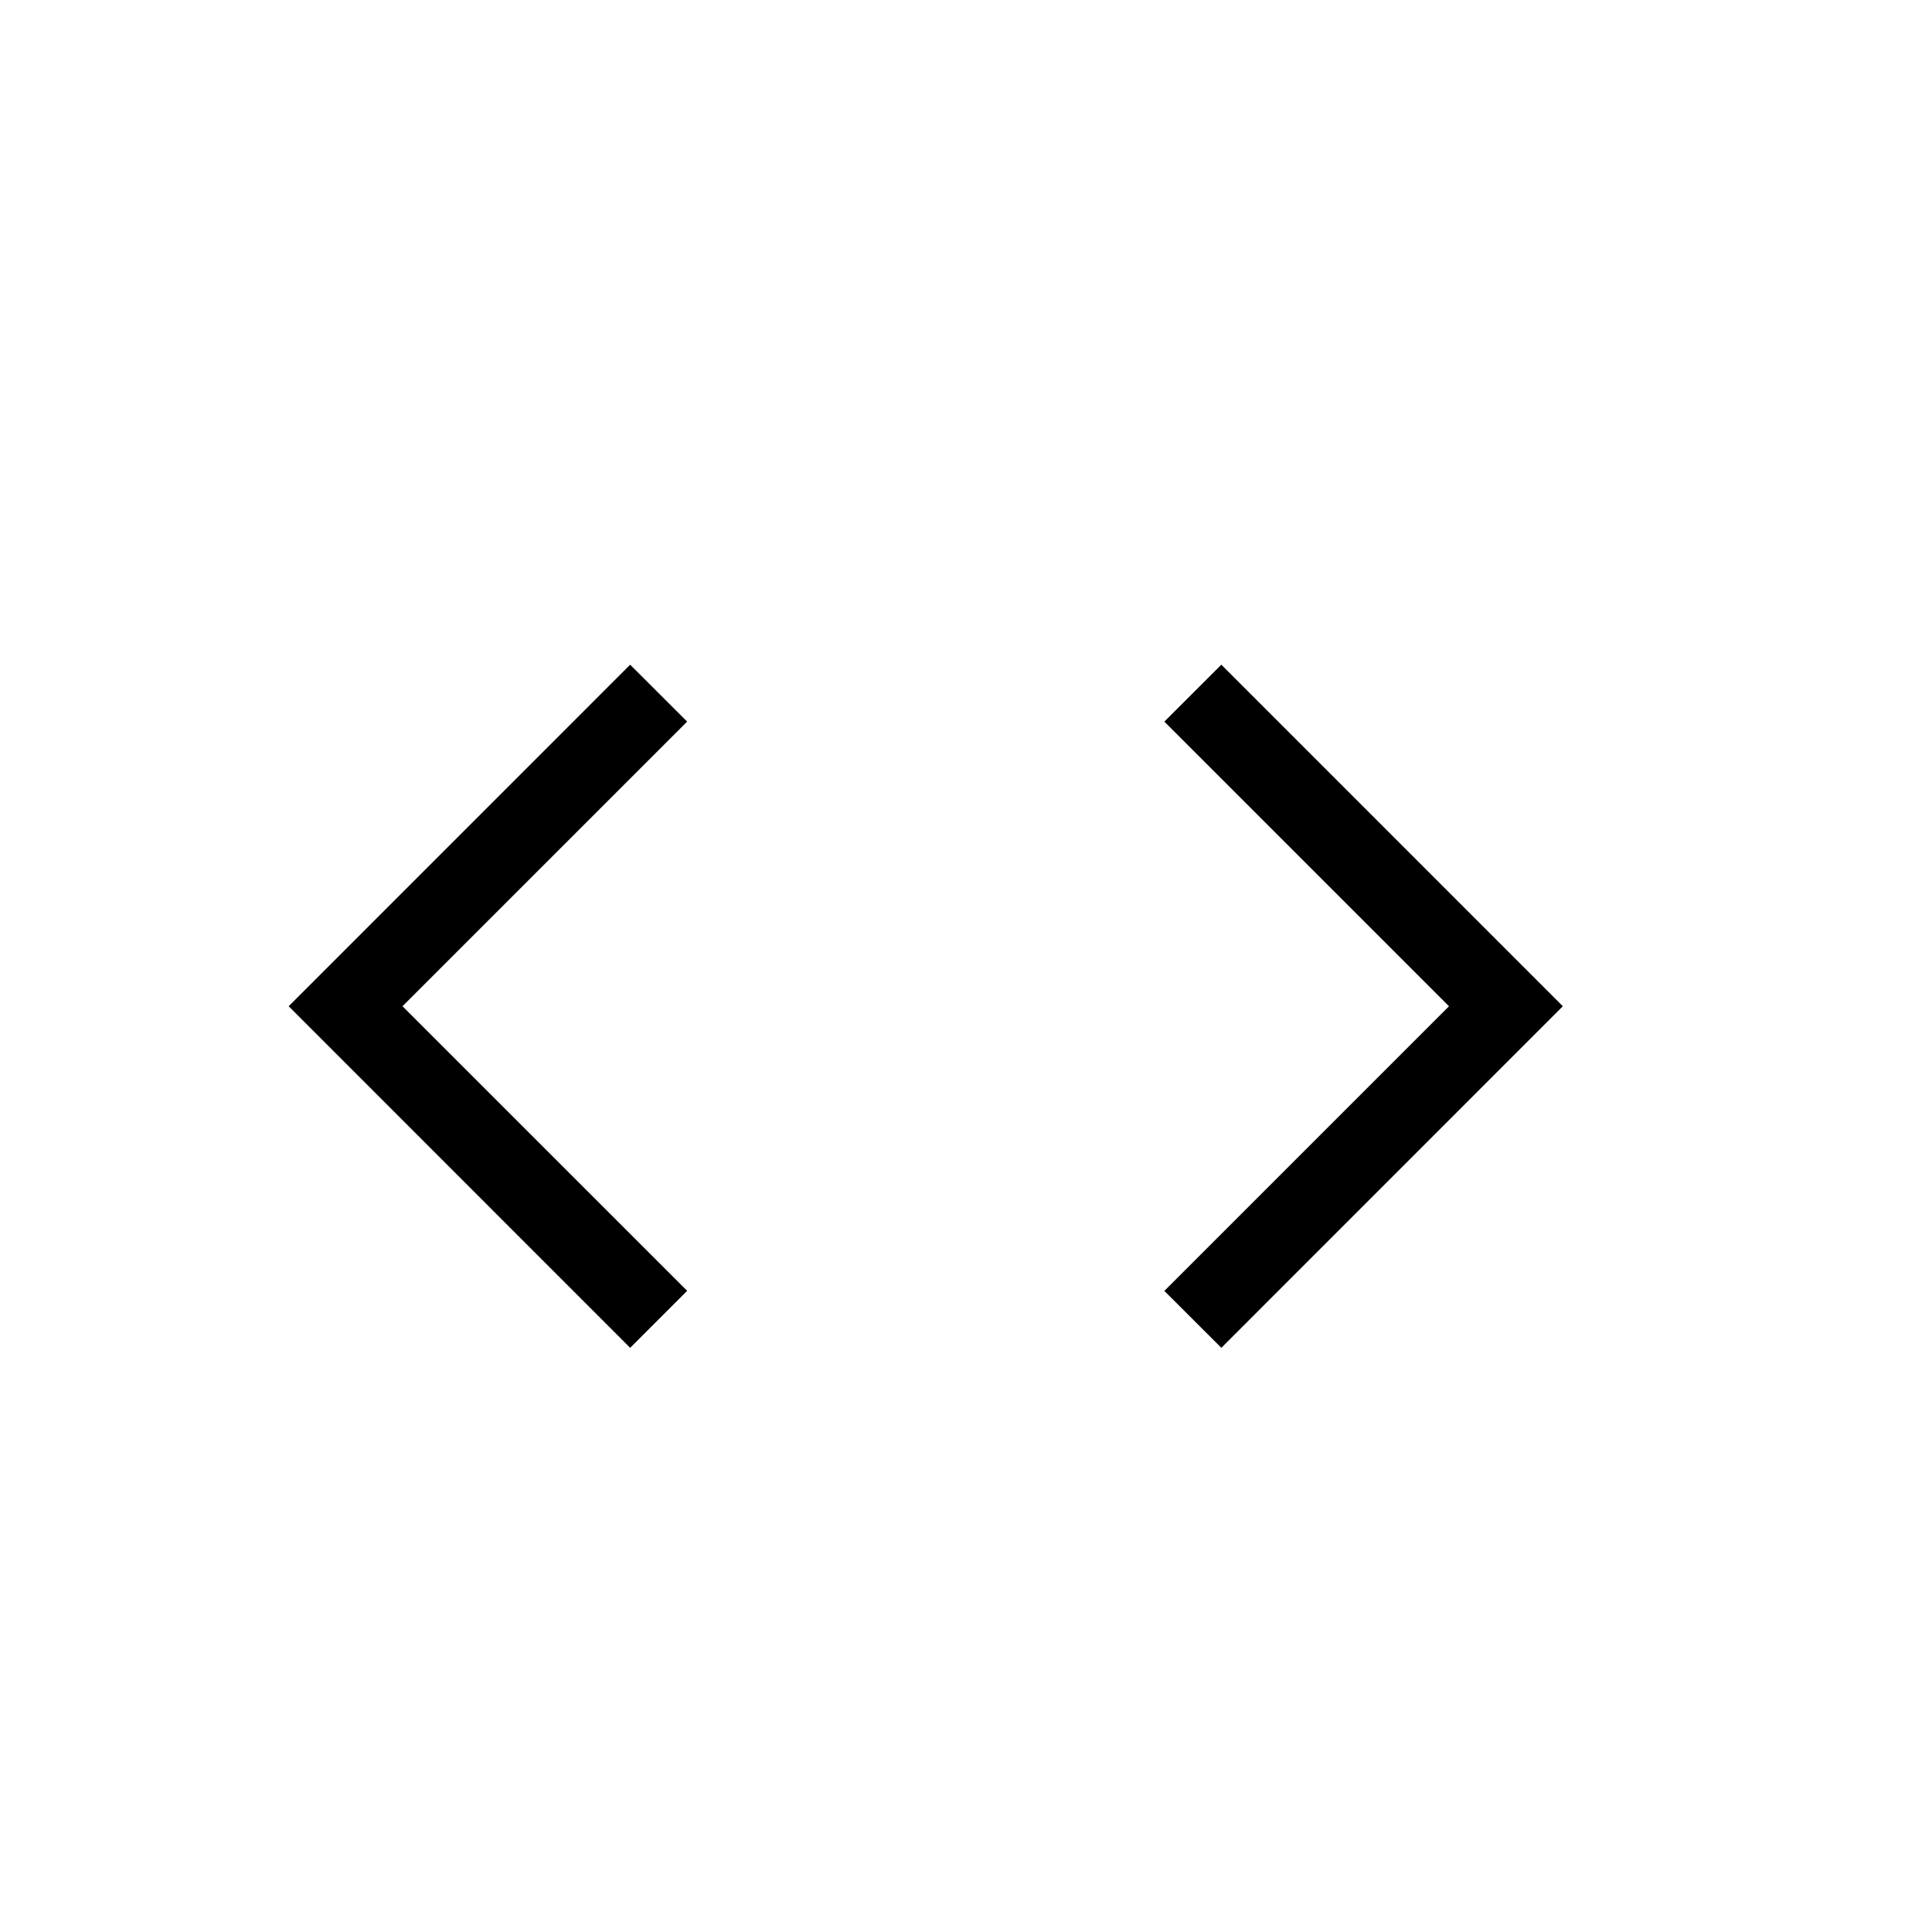
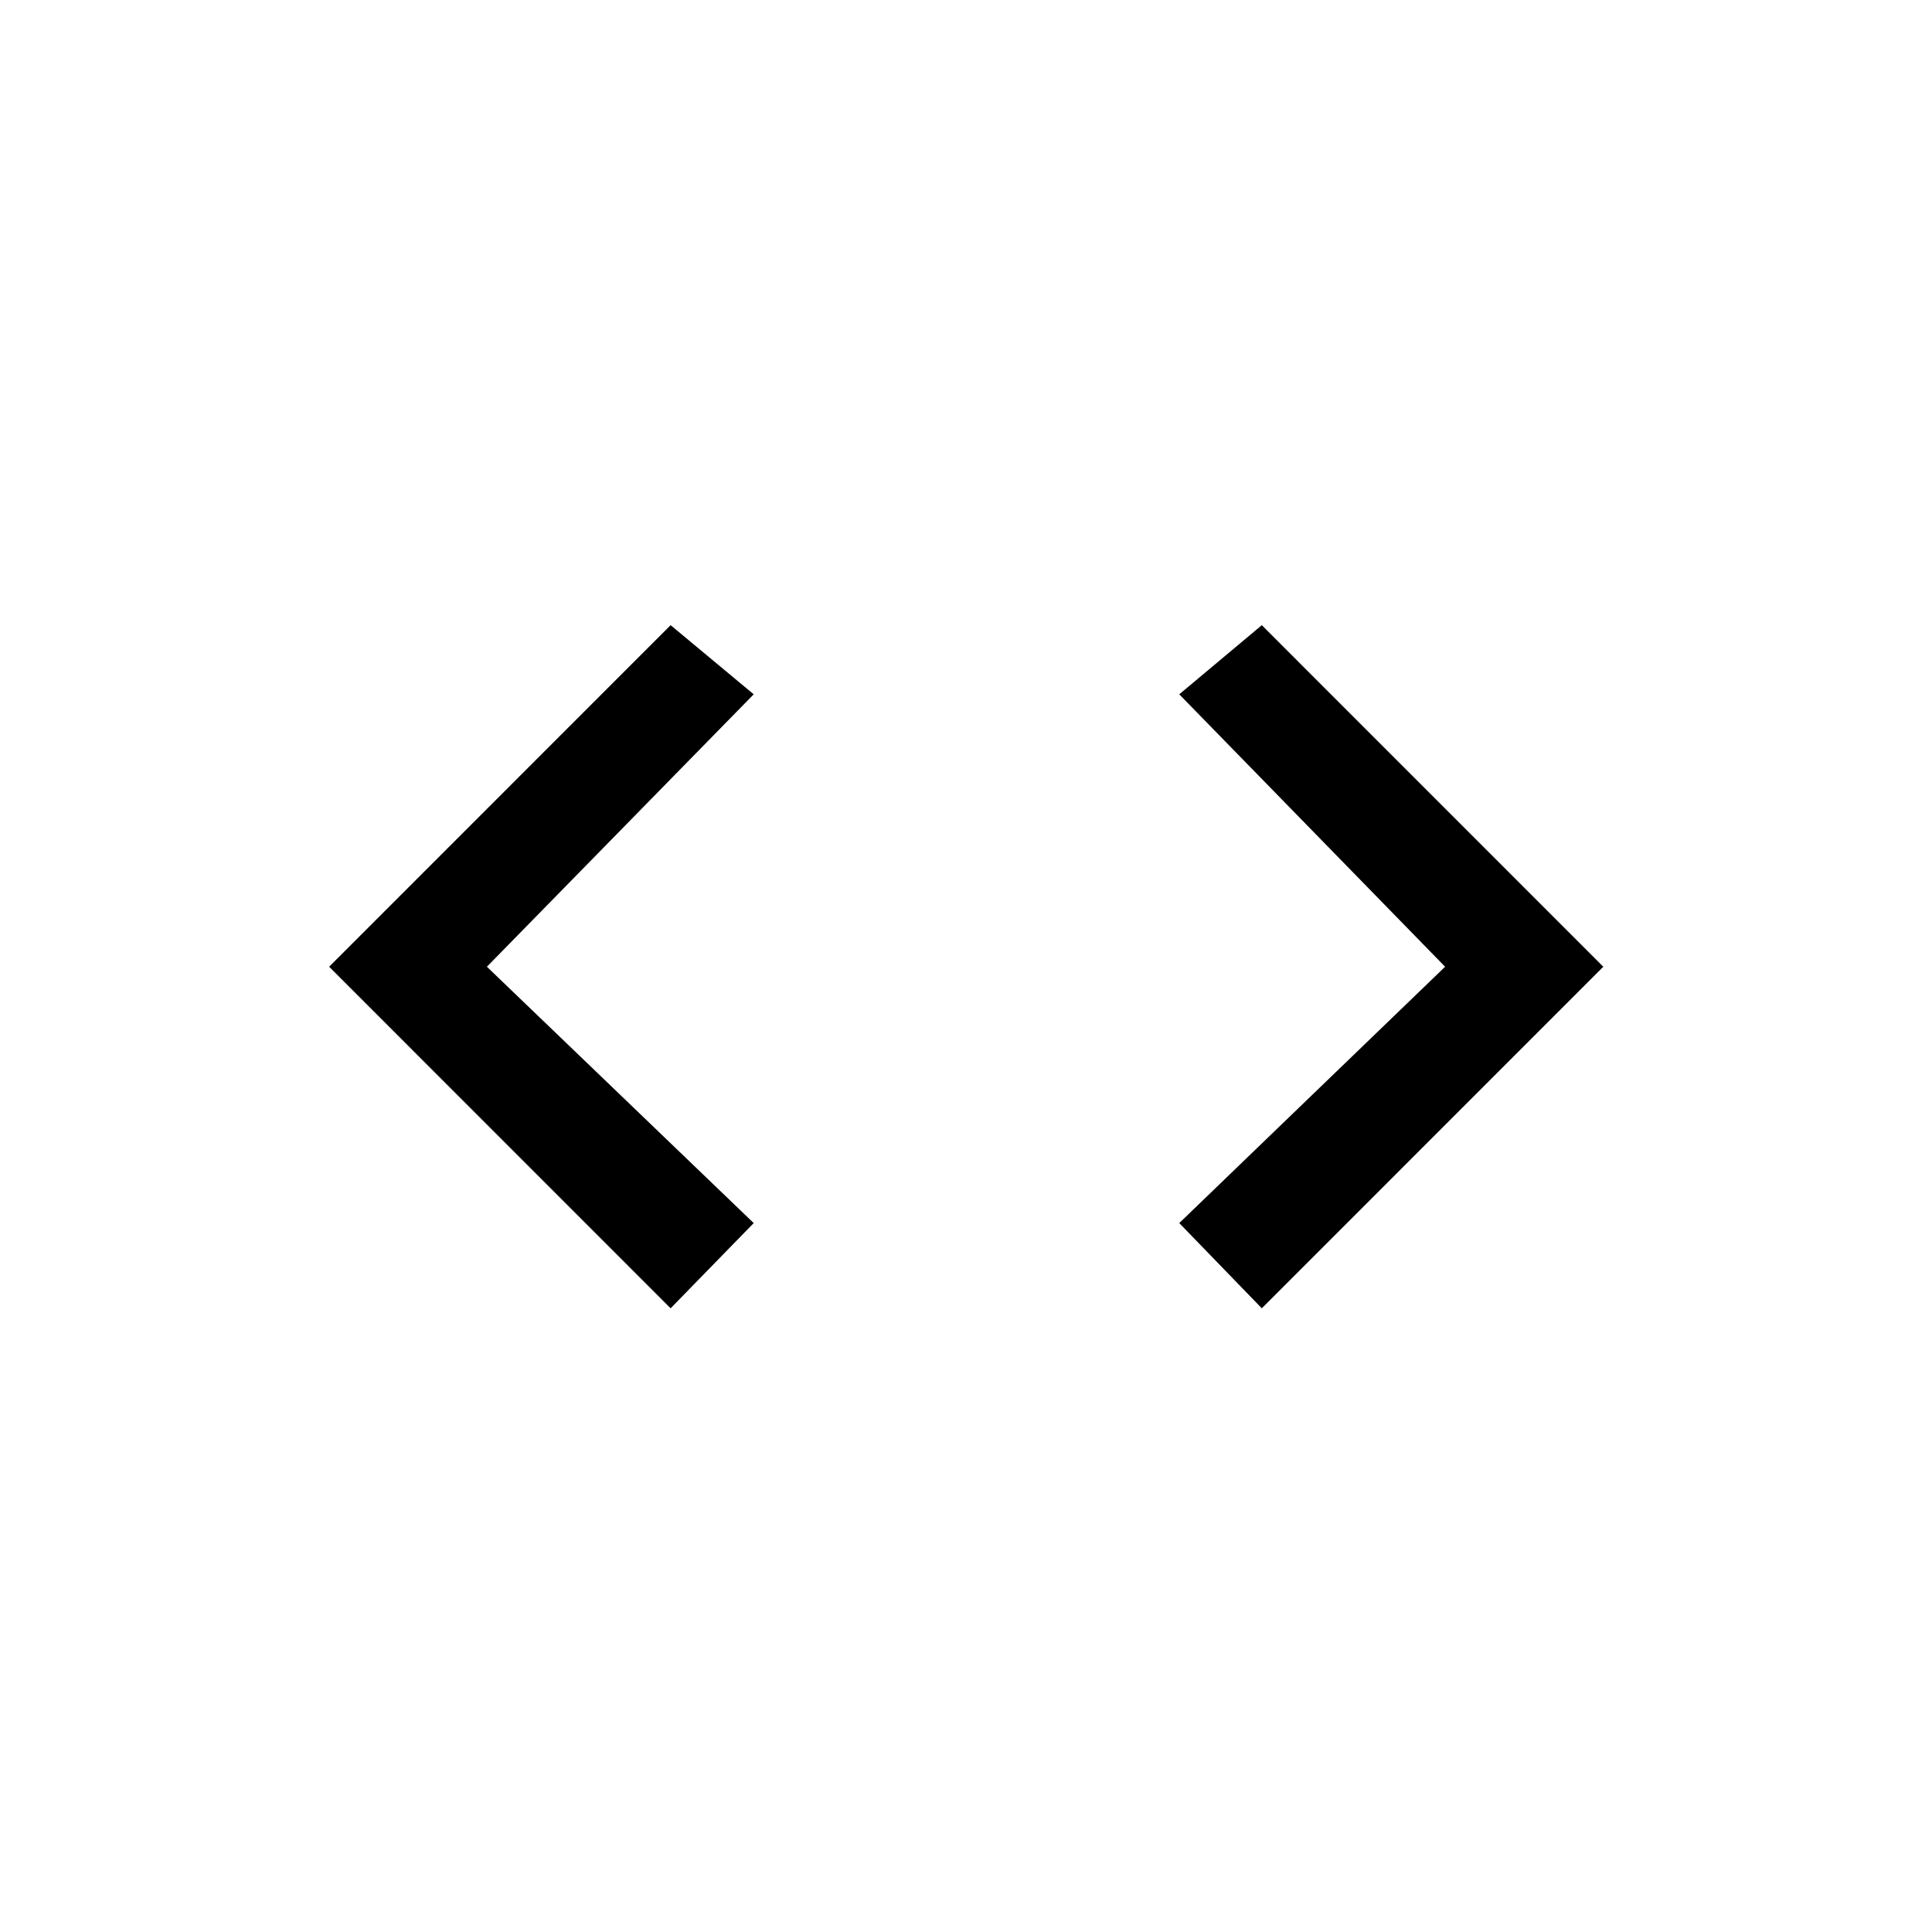
- <svg xmlns="http://www.w3.org/2000/svg" width="1em" height="1em" preserveAspectRatio="xMidYMid meet" viewBox="0 0 24 24">
-   <path fill="currentColor" d="m15.172 16.743l-.708-.707L18 12.5l-3.536-3.536l.708-.707l4.242 4.243l-4.242 4.243Zm-7.344 0L3.586 12.5l4.242-4.243l.708.707L5 12.5l3.536 3.535l-.708.708Z" />
+ <svg xmlns="http://www.w3.org/2000/svg" width="992" height="992" fill="none">
+   <path d="M647.888 671.755 605.5 628 742 496.377 605.5 356.5l42.388-35.5 175.336 175.377-175.336 175.378Zm-303.552 0L169 496.377 344.336 321 387 356.5 250 496.377 387 628l-42.664 43.755Z" fill="#000" />
</svg>
